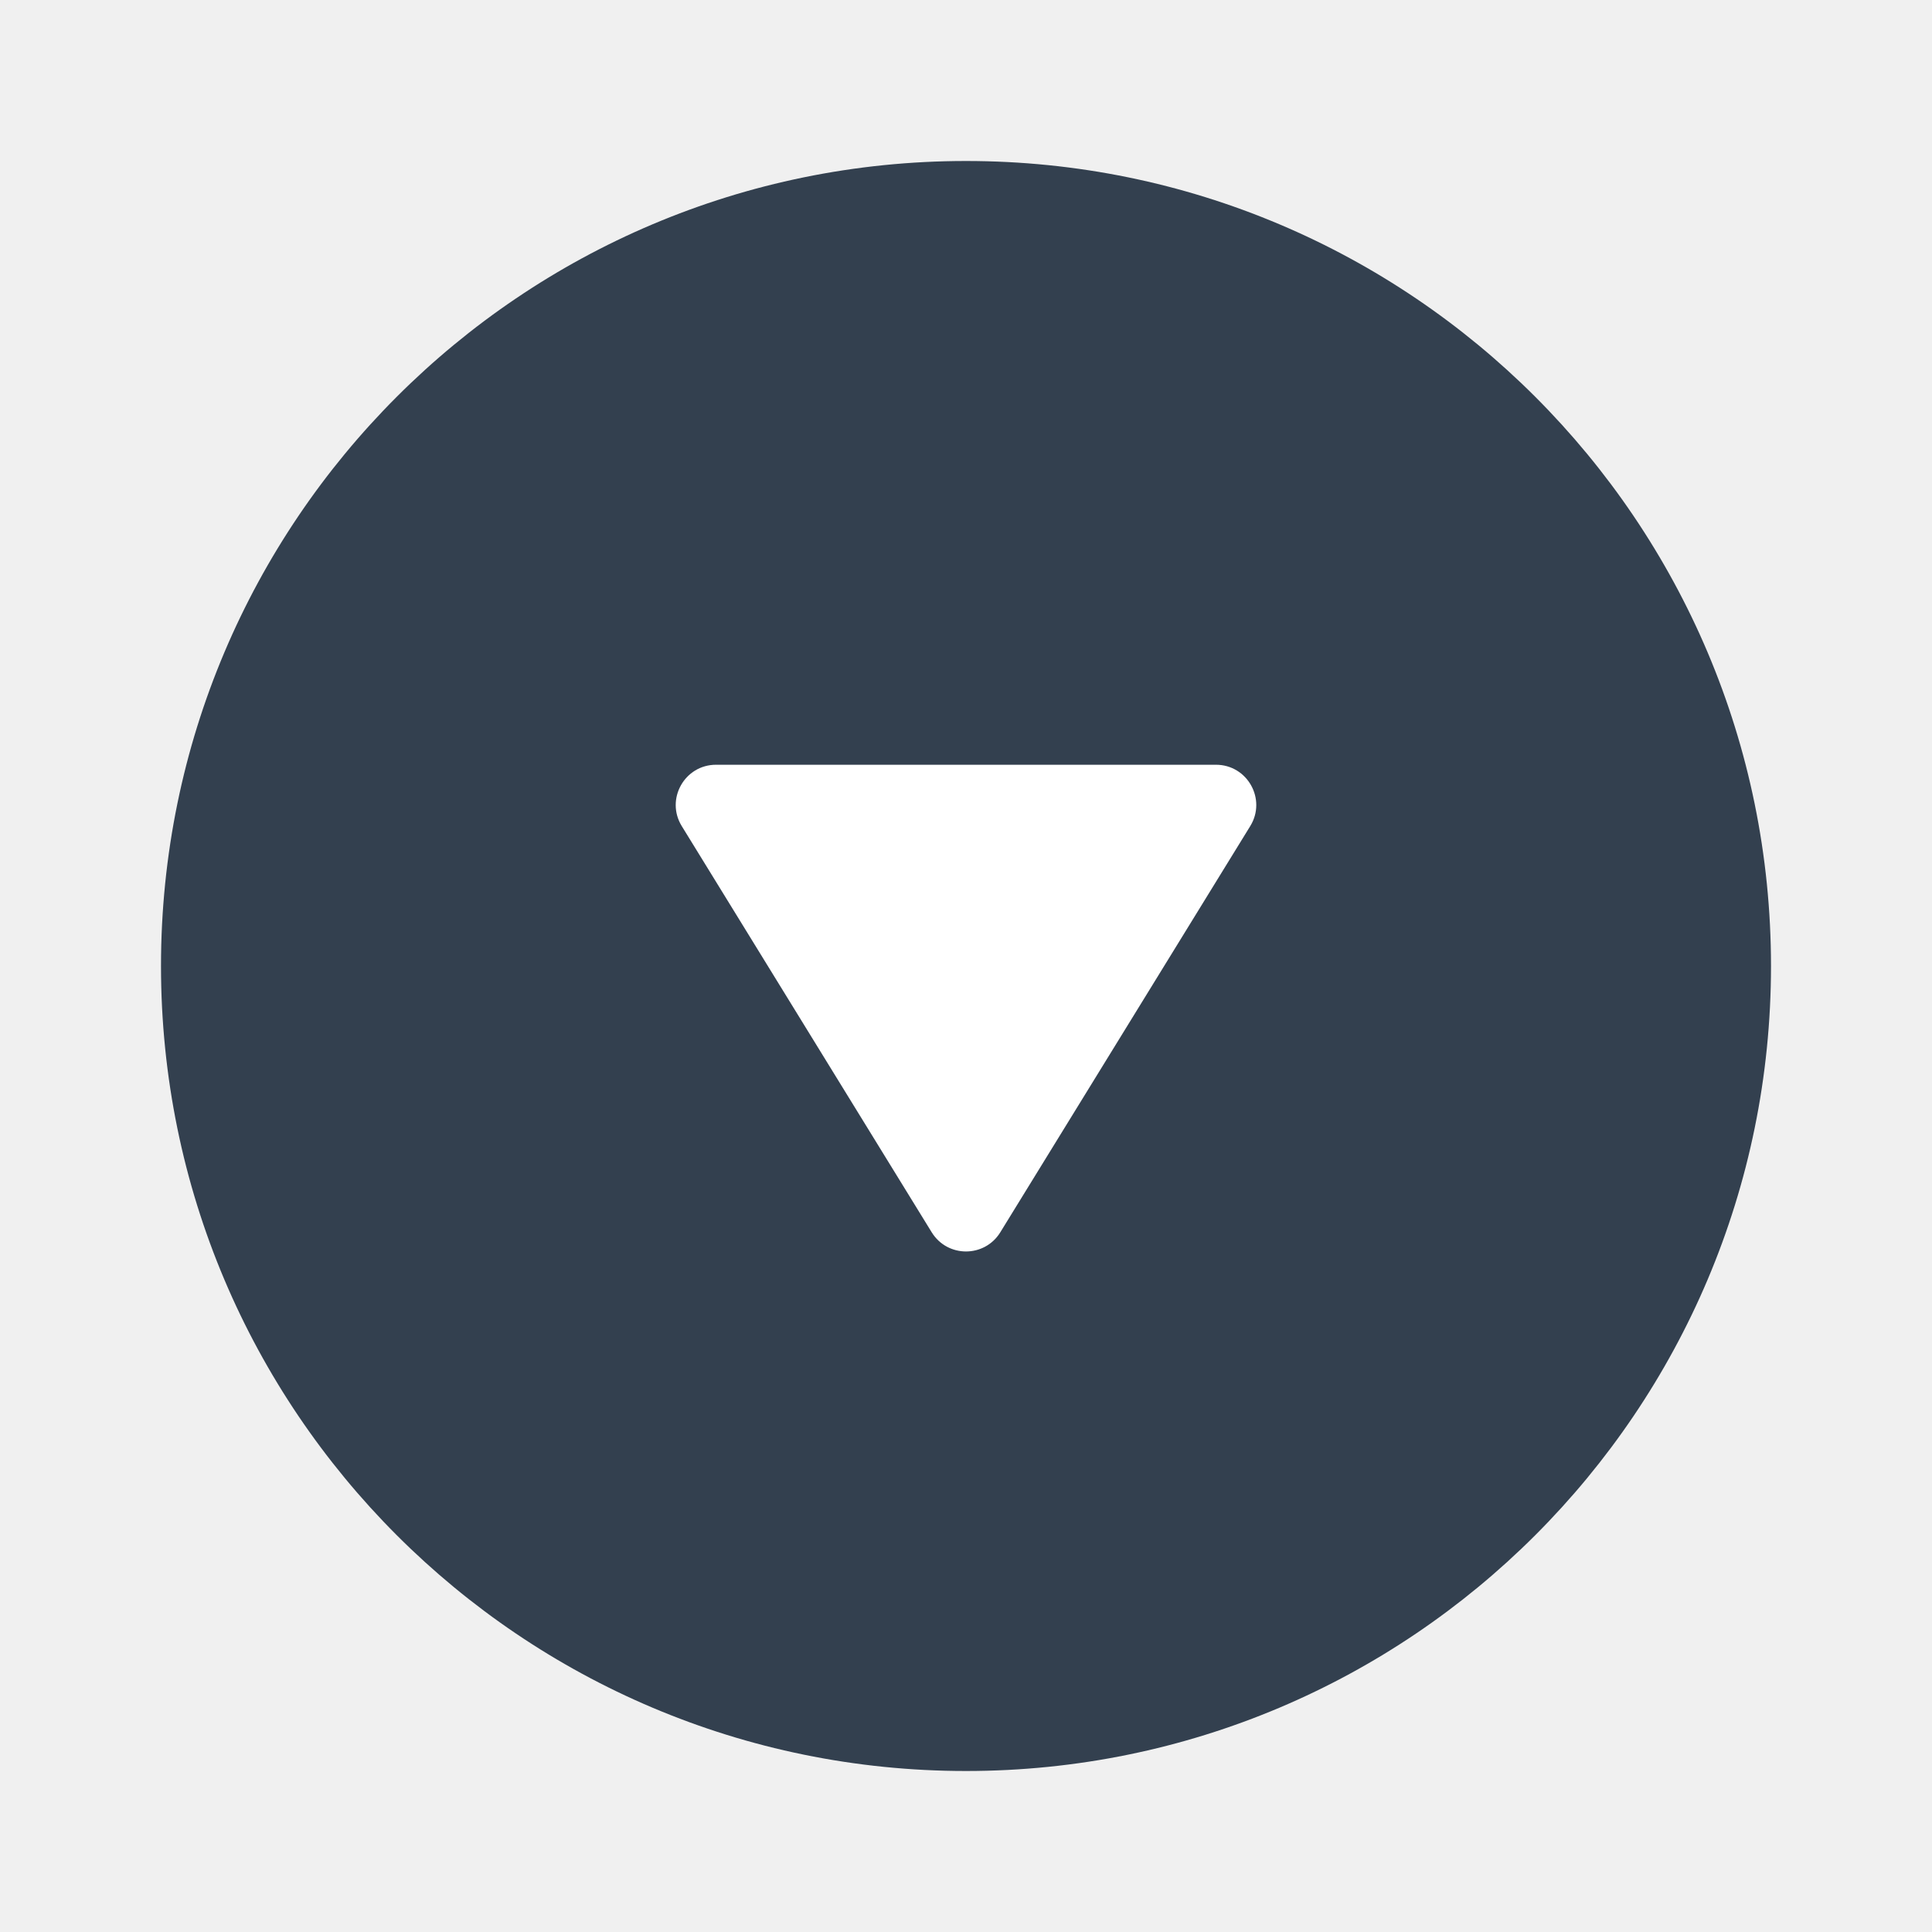
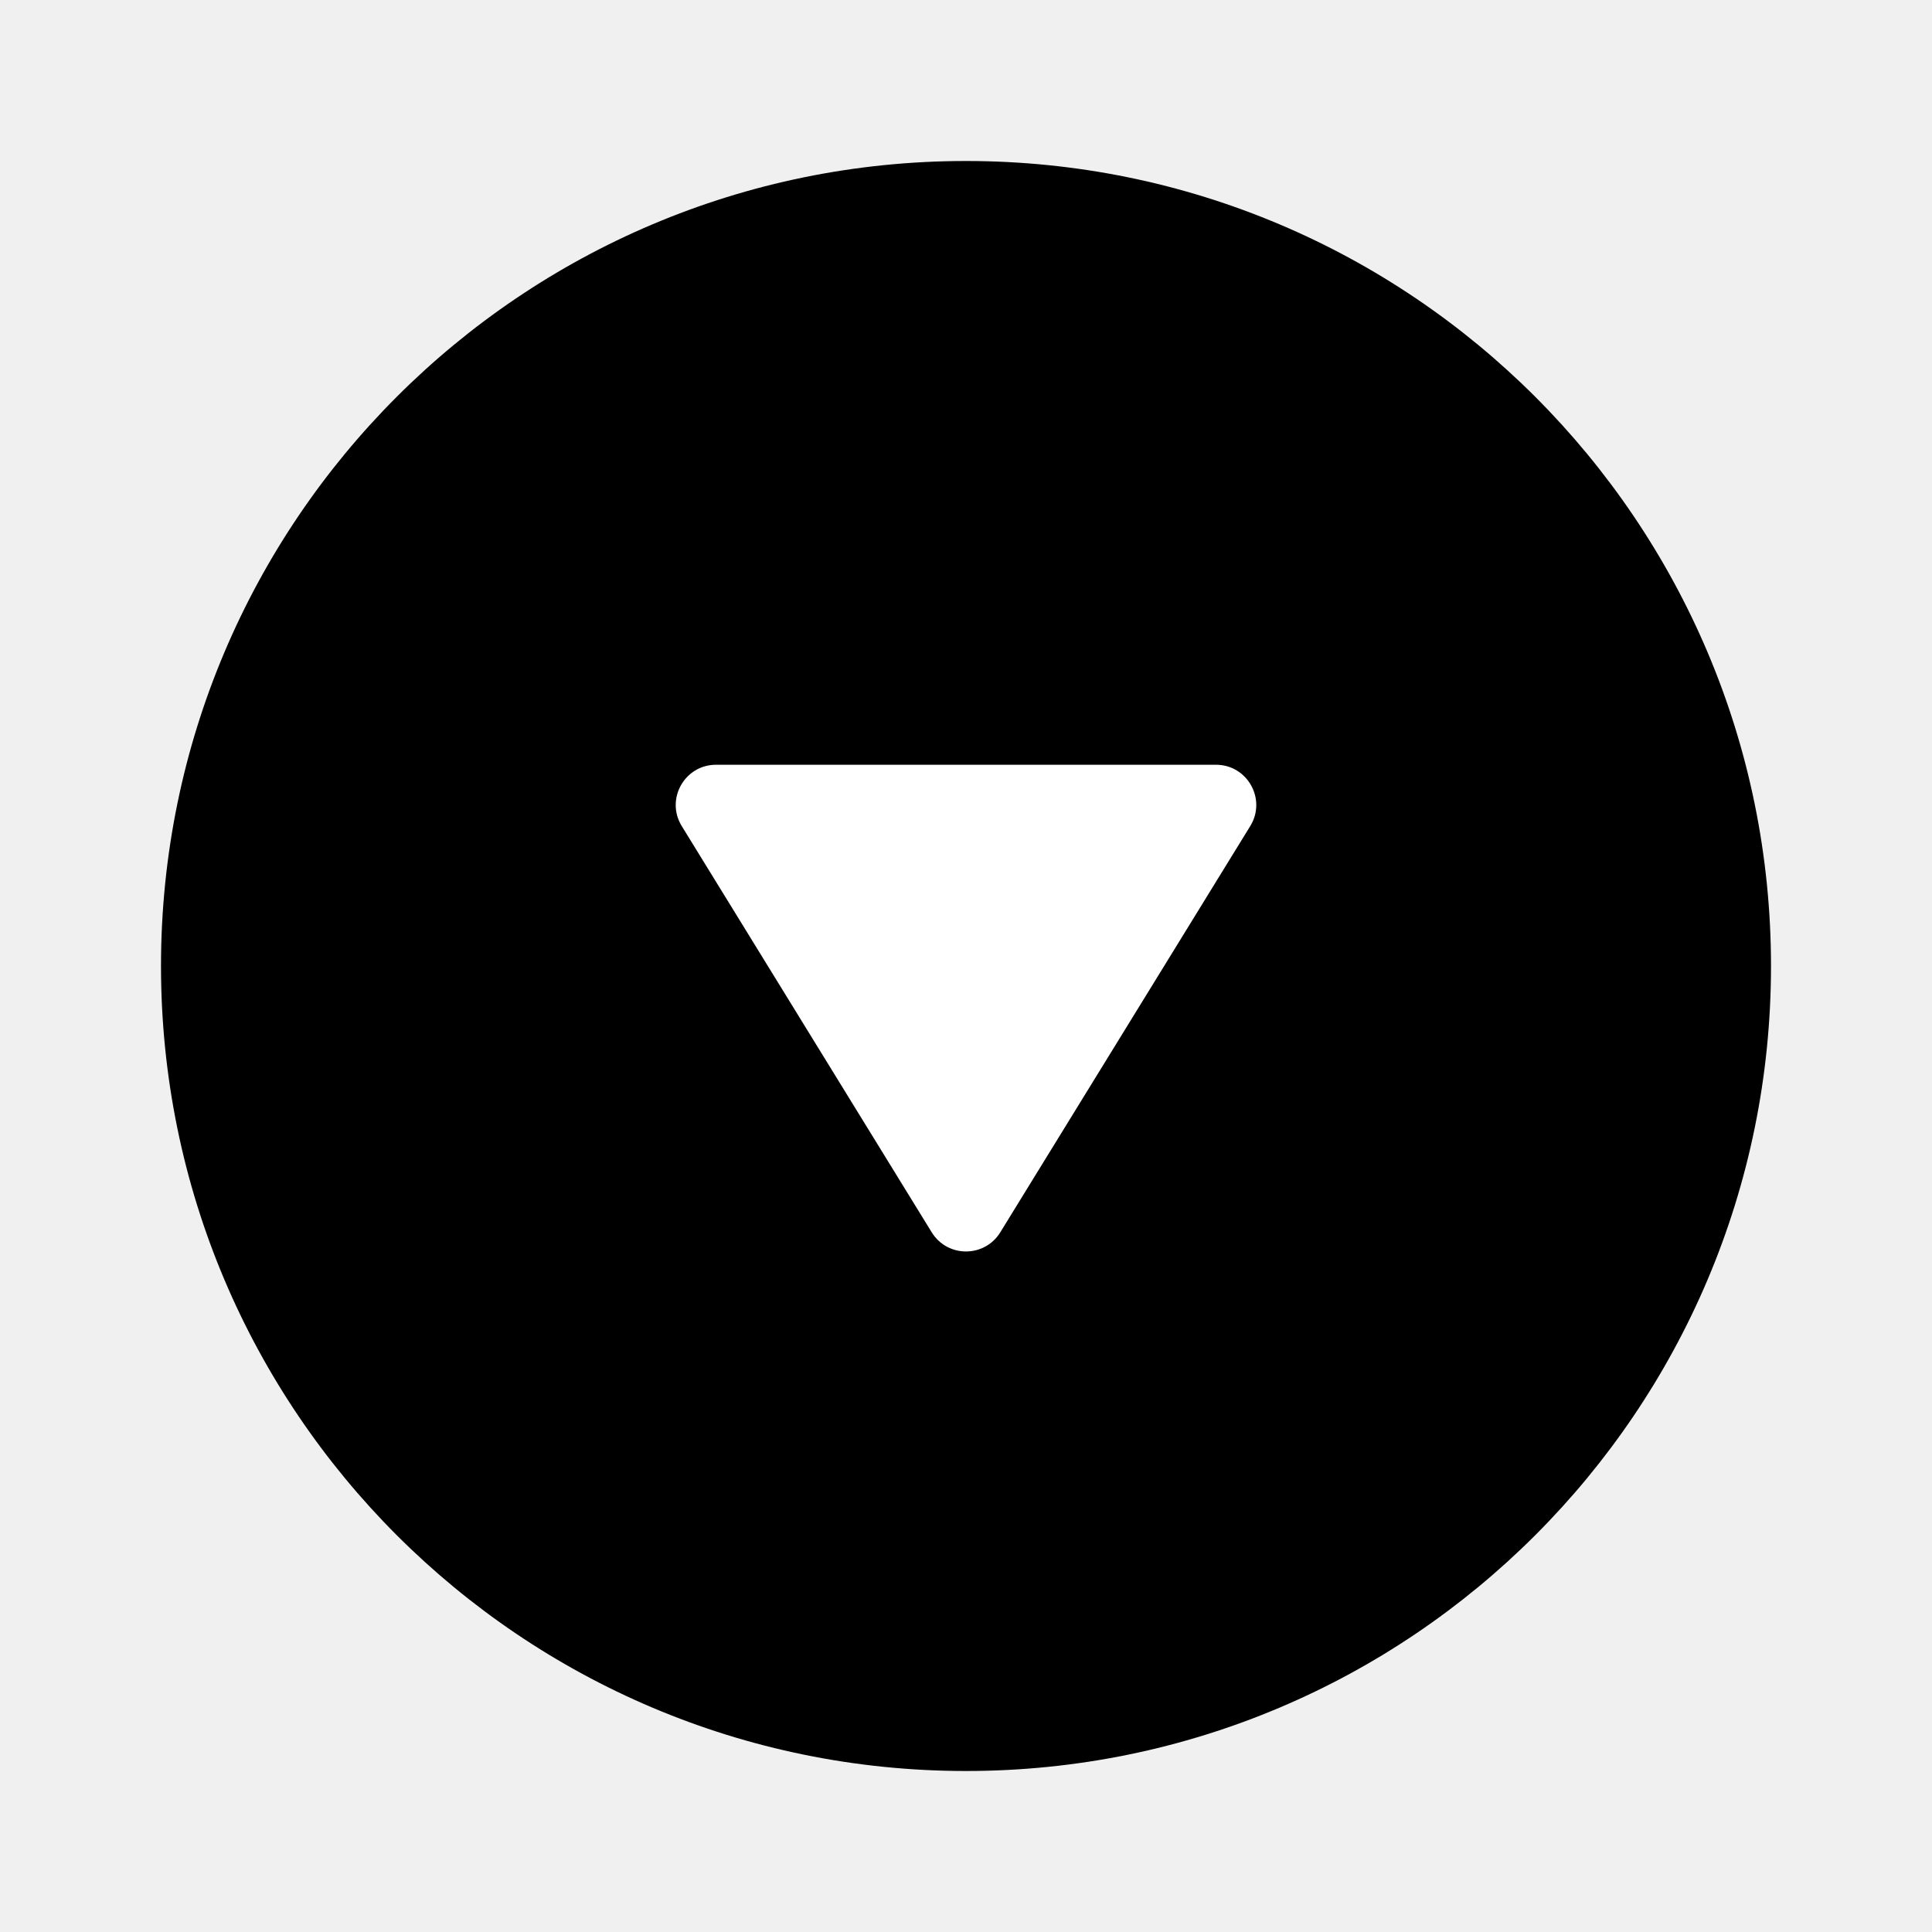
<svg xmlns="http://www.w3.org/2000/svg" width="48" height="48" viewBox="0 0 48 48" fill="none">
-   <path d="M24 44C35.046 44 44 35.046 44 24C44 12.954 35.046 4 24 4C12.954 4 4 12.954 4 24C4 35.046 12.954 44 24 44Z" fill="#33404F" />
+   <path d="M24 44C35.046 44 44 35.046 44 24C44 12.954 35.046 4 24 4C12.954 4 4 12.954 4 24C4 35.046 12.954 44 24 44Z" fill="#000000" />
  <path d="M23.148 30.616C23.539 31.251 24.461 31.251 24.852 30.616L31.062 20.524C31.472 19.858 30.993 19 30.21 19L17.79 19C17.007 19 16.528 19.858 16.938 20.524L23.148 30.616Z" fill="white" />
</svg>
